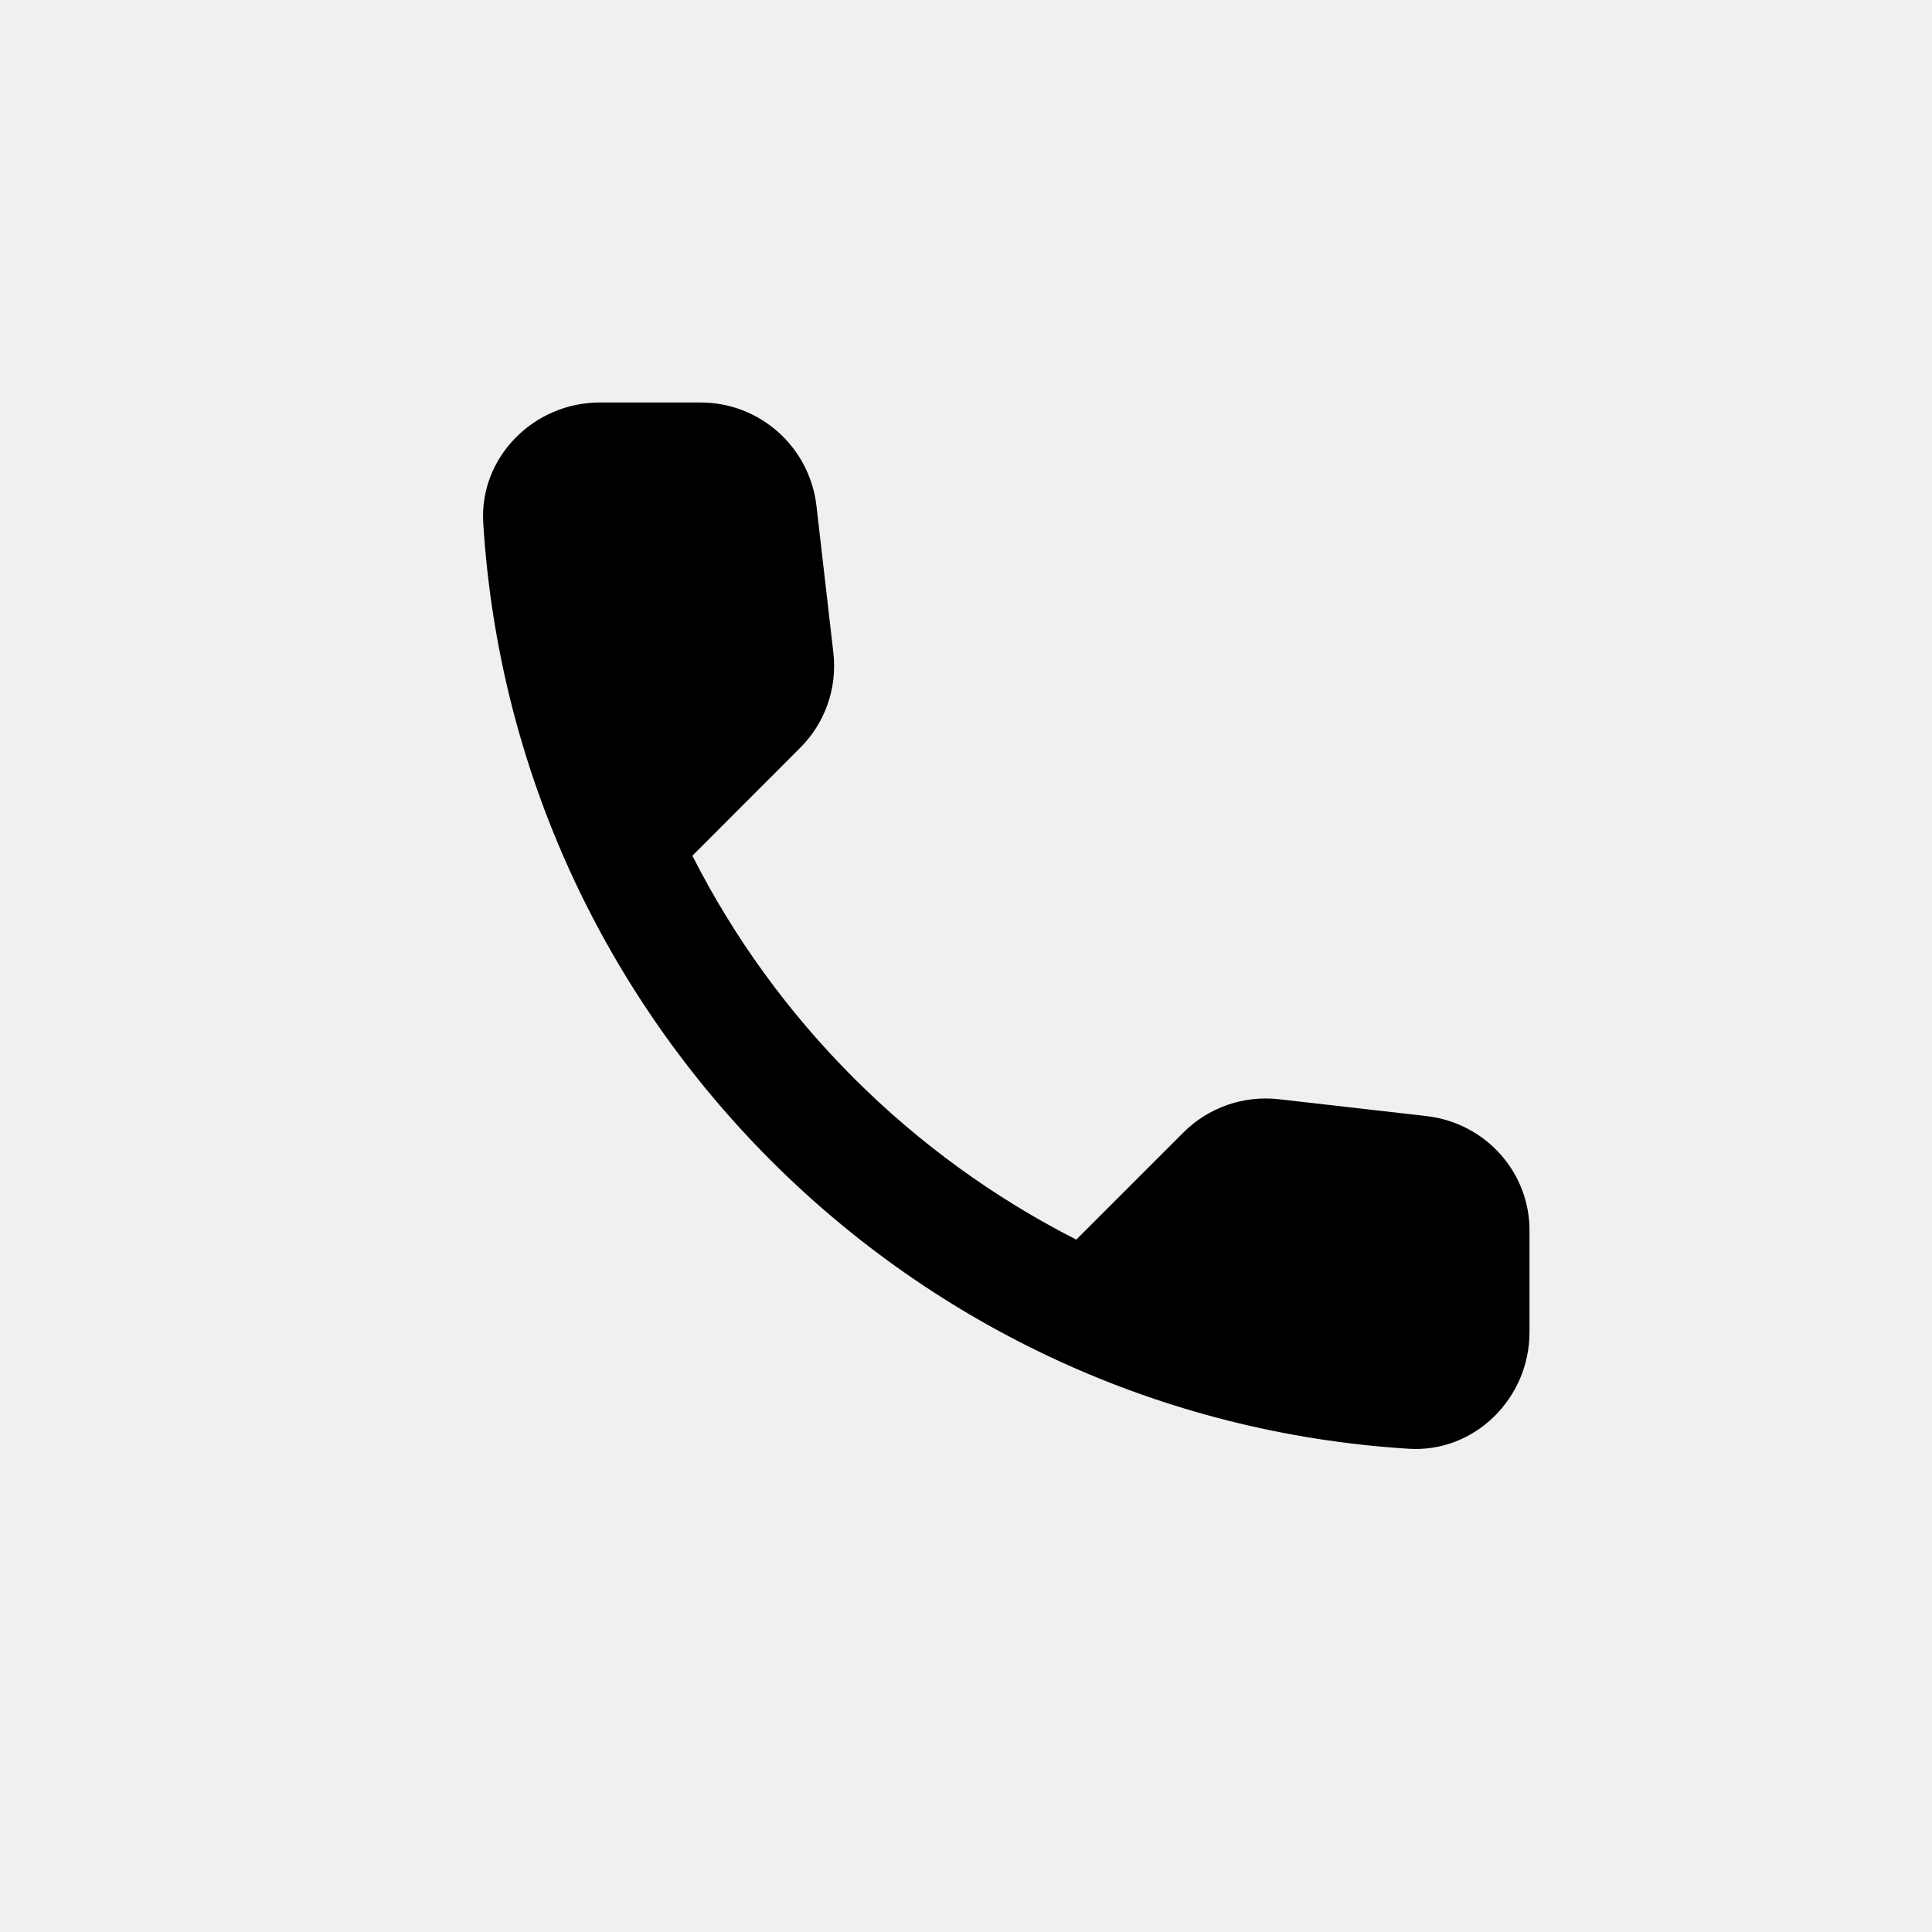
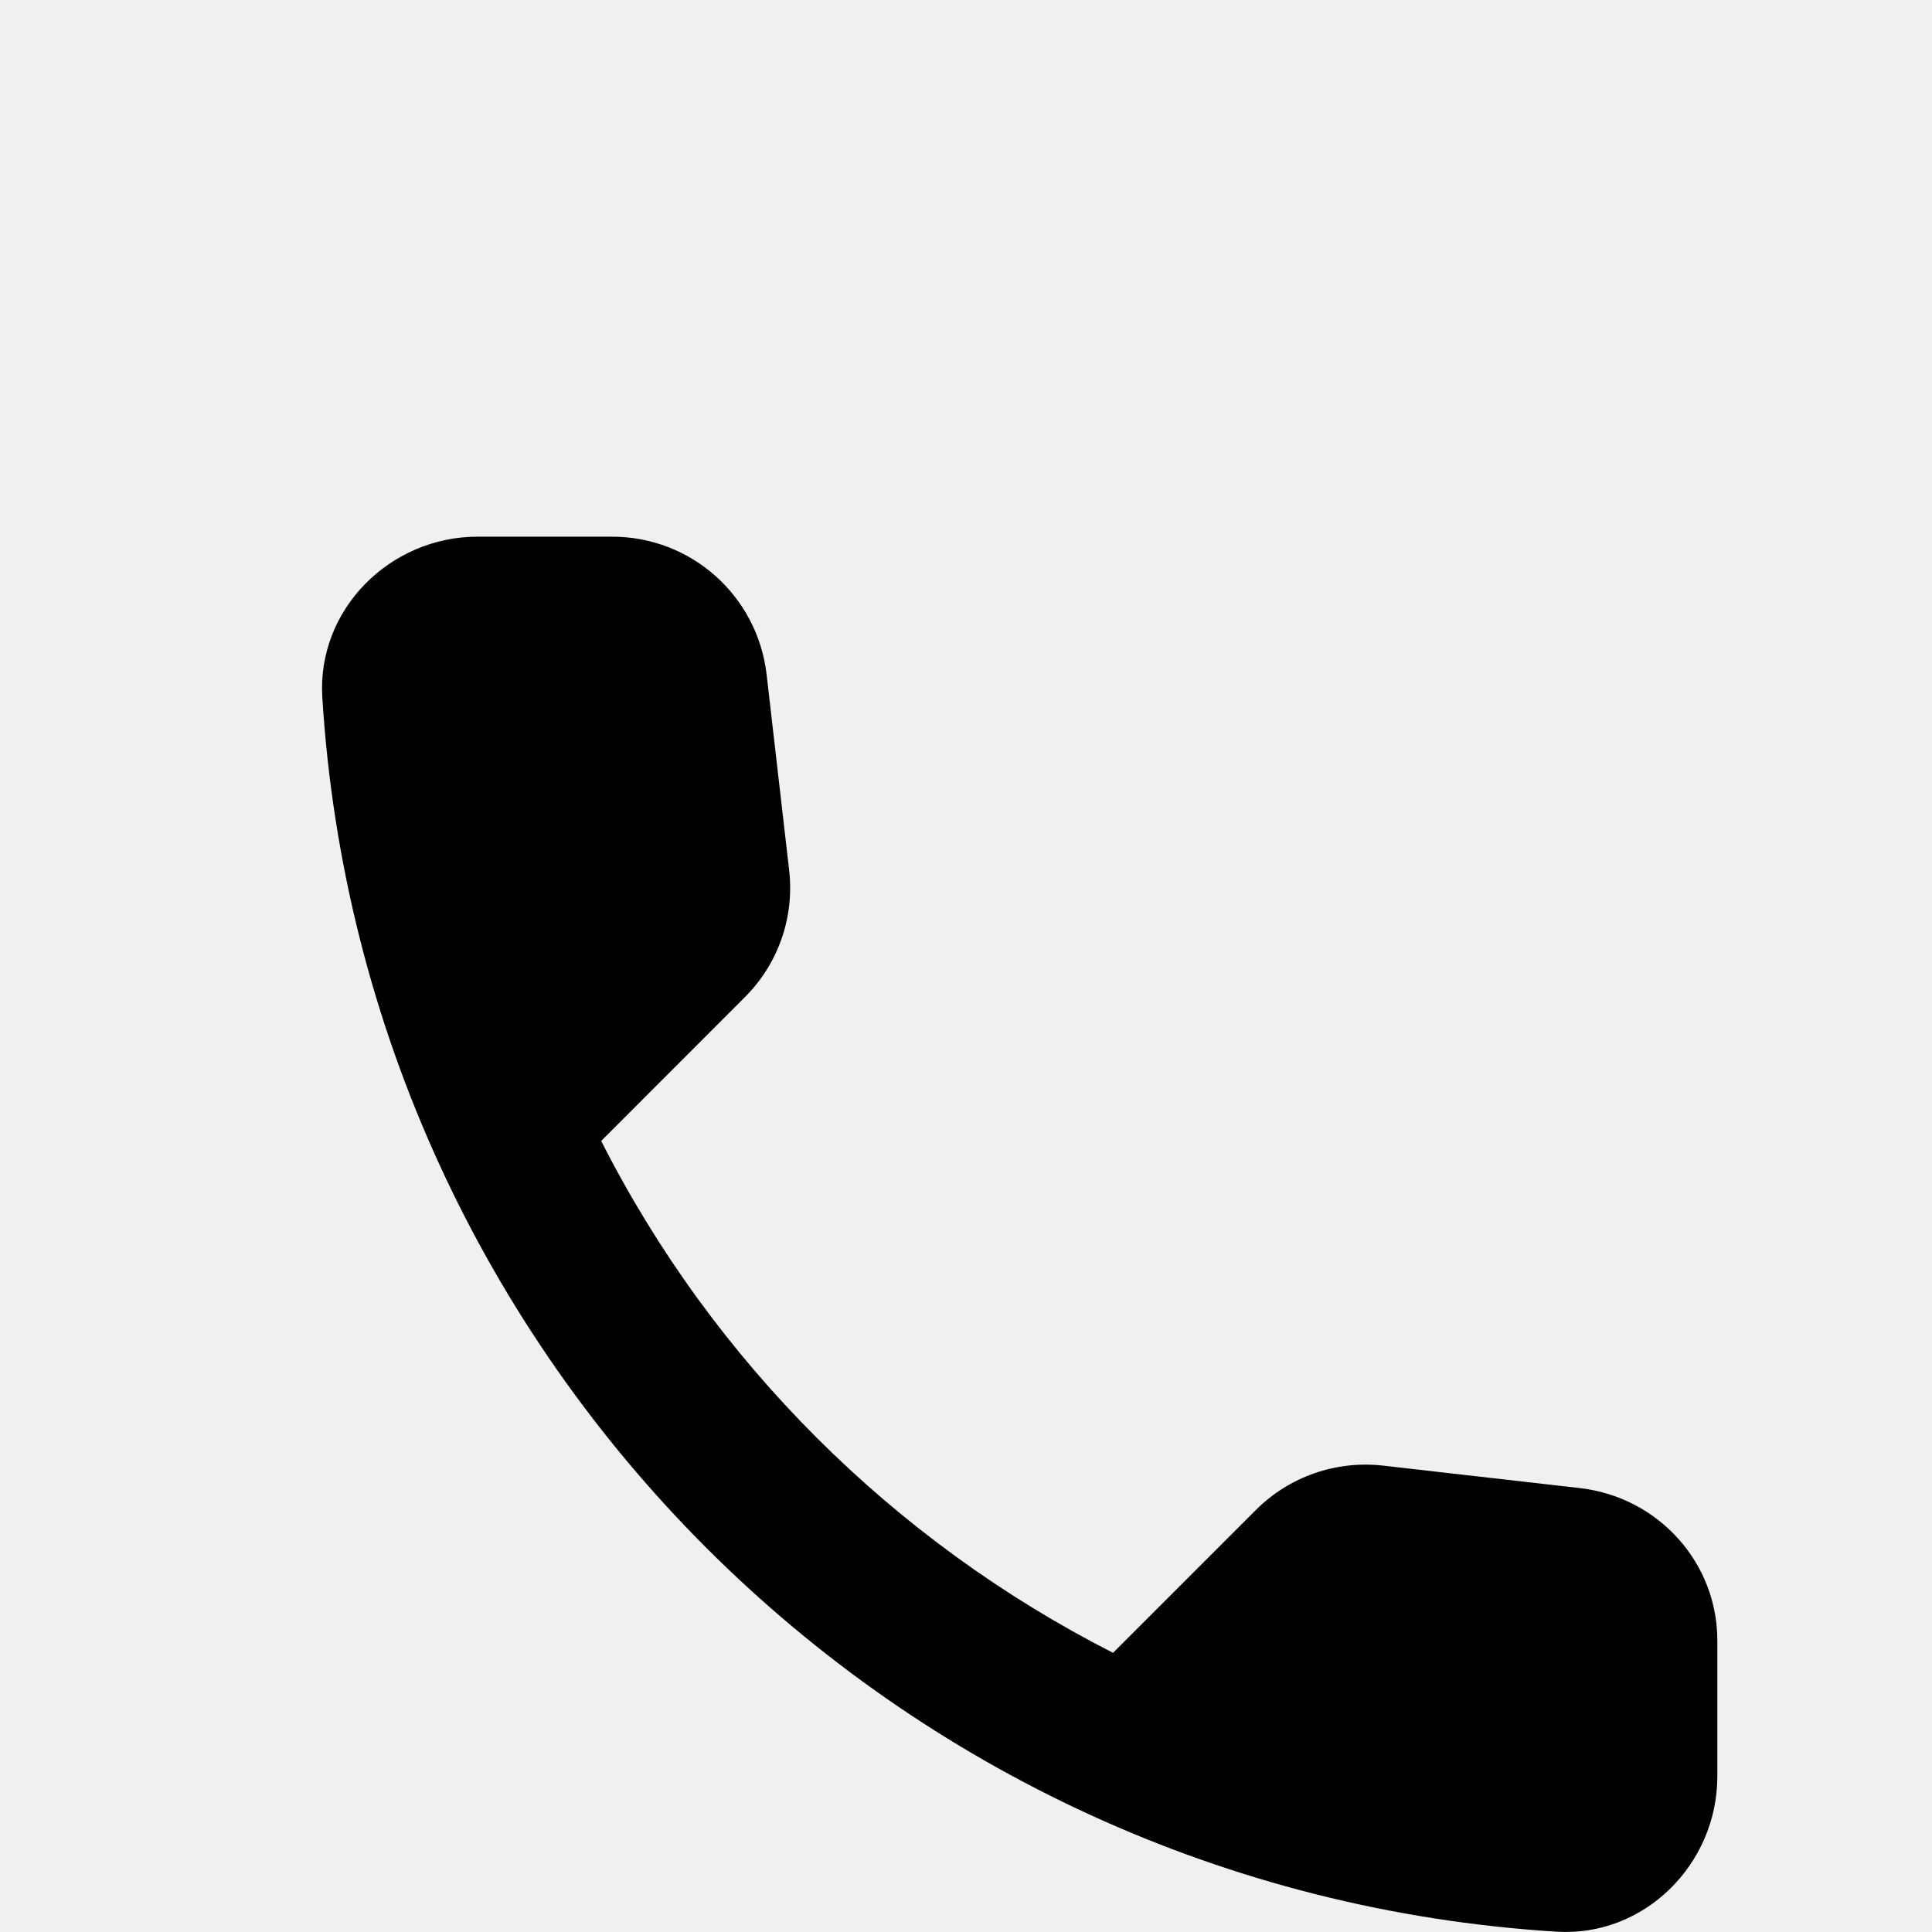
- <svg xmlns="http://www.w3.org/2000/svg" width="18" height="18" viewBox="0 0 18 24">
+ <svg xmlns="http://www.w3.org/2000/svg" width="18" height="18" viewBox="0 0 18 18">
  <g clip-path="url(#clip0_297083_8305)">
-     <path d="M14.726 13.865L12.888 13.655C12.447 13.605 12.012 13.757 11.701 14.068L10.37 15.399C8.322 14.357 6.643 12.685 5.601 10.63L6.939 9.291C7.251 8.98 7.403 8.546 7.352 8.105L7.142 6.281C7.055 5.55 6.44 5 5.702 5H4.45C3.632 5 2.952 5.68 3.003 6.498C3.386 12.678 8.329 17.614 14.502 17.997C15.32 18.048 16 17.368 16 16.55V15.298C16.007 14.567 15.457 13.952 14.726 13.865V13.865Z" />
+     <path d="M14.726 13.865L12.888 13.655C12.447 13.605 12.012 13.757 11.701 14.068L10.37 15.399C8.322 14.357 6.643 12.685 5.601 10.63L6.939 9.291C7.251 8.98 7.403 8.546 7.352 8.105L7.142 6.281C7.055 5.55 6.44 5 5.702 5H4.45C3.632 5 2.952 5.68 3.003 6.498C3.386 12.678 8.329 17.614 14.502 17.997C15.32 18.048 16 17.368 16 16.55V15.298C16.007 14.567 15.457 13.952 14.726 13.865Z" />
  </g>
  <defs>
    <clipPath id="clip0_297083_8305">
-       <rect width="18" height="18" fill="white" />
+       <rect width="18" height="24" fill="white" />
    </clipPath>
  </defs>
</svg>
